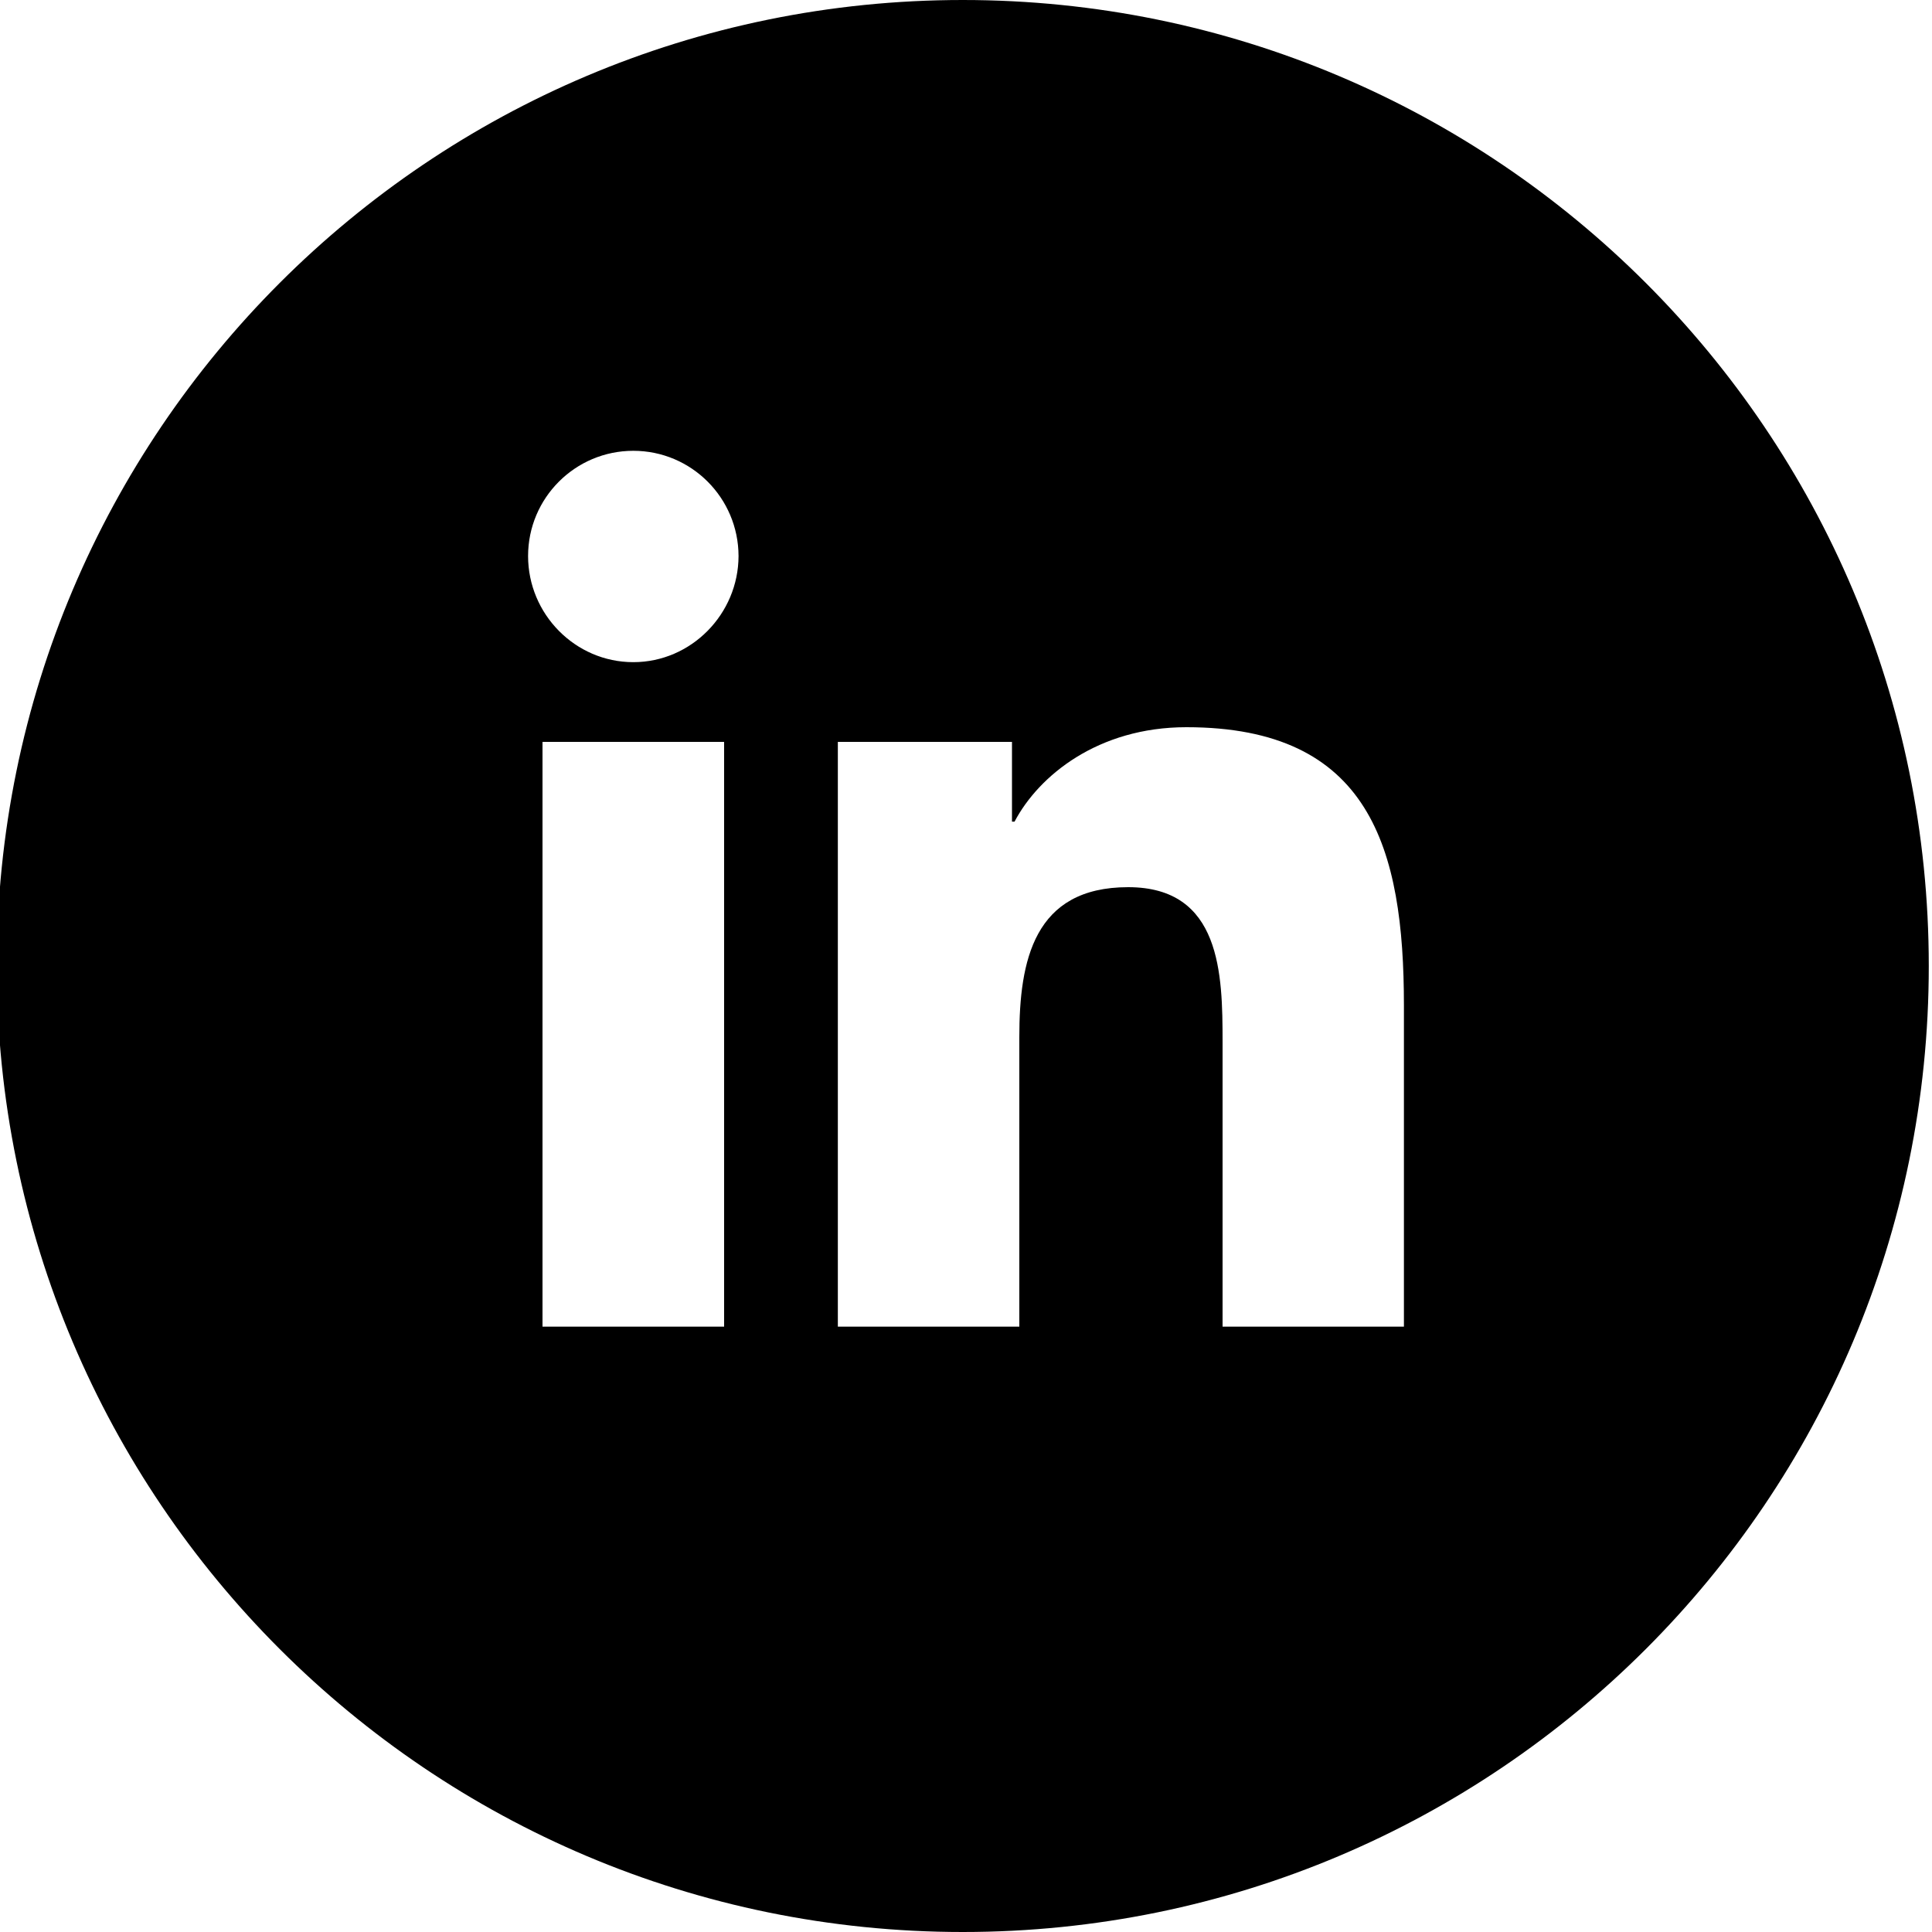
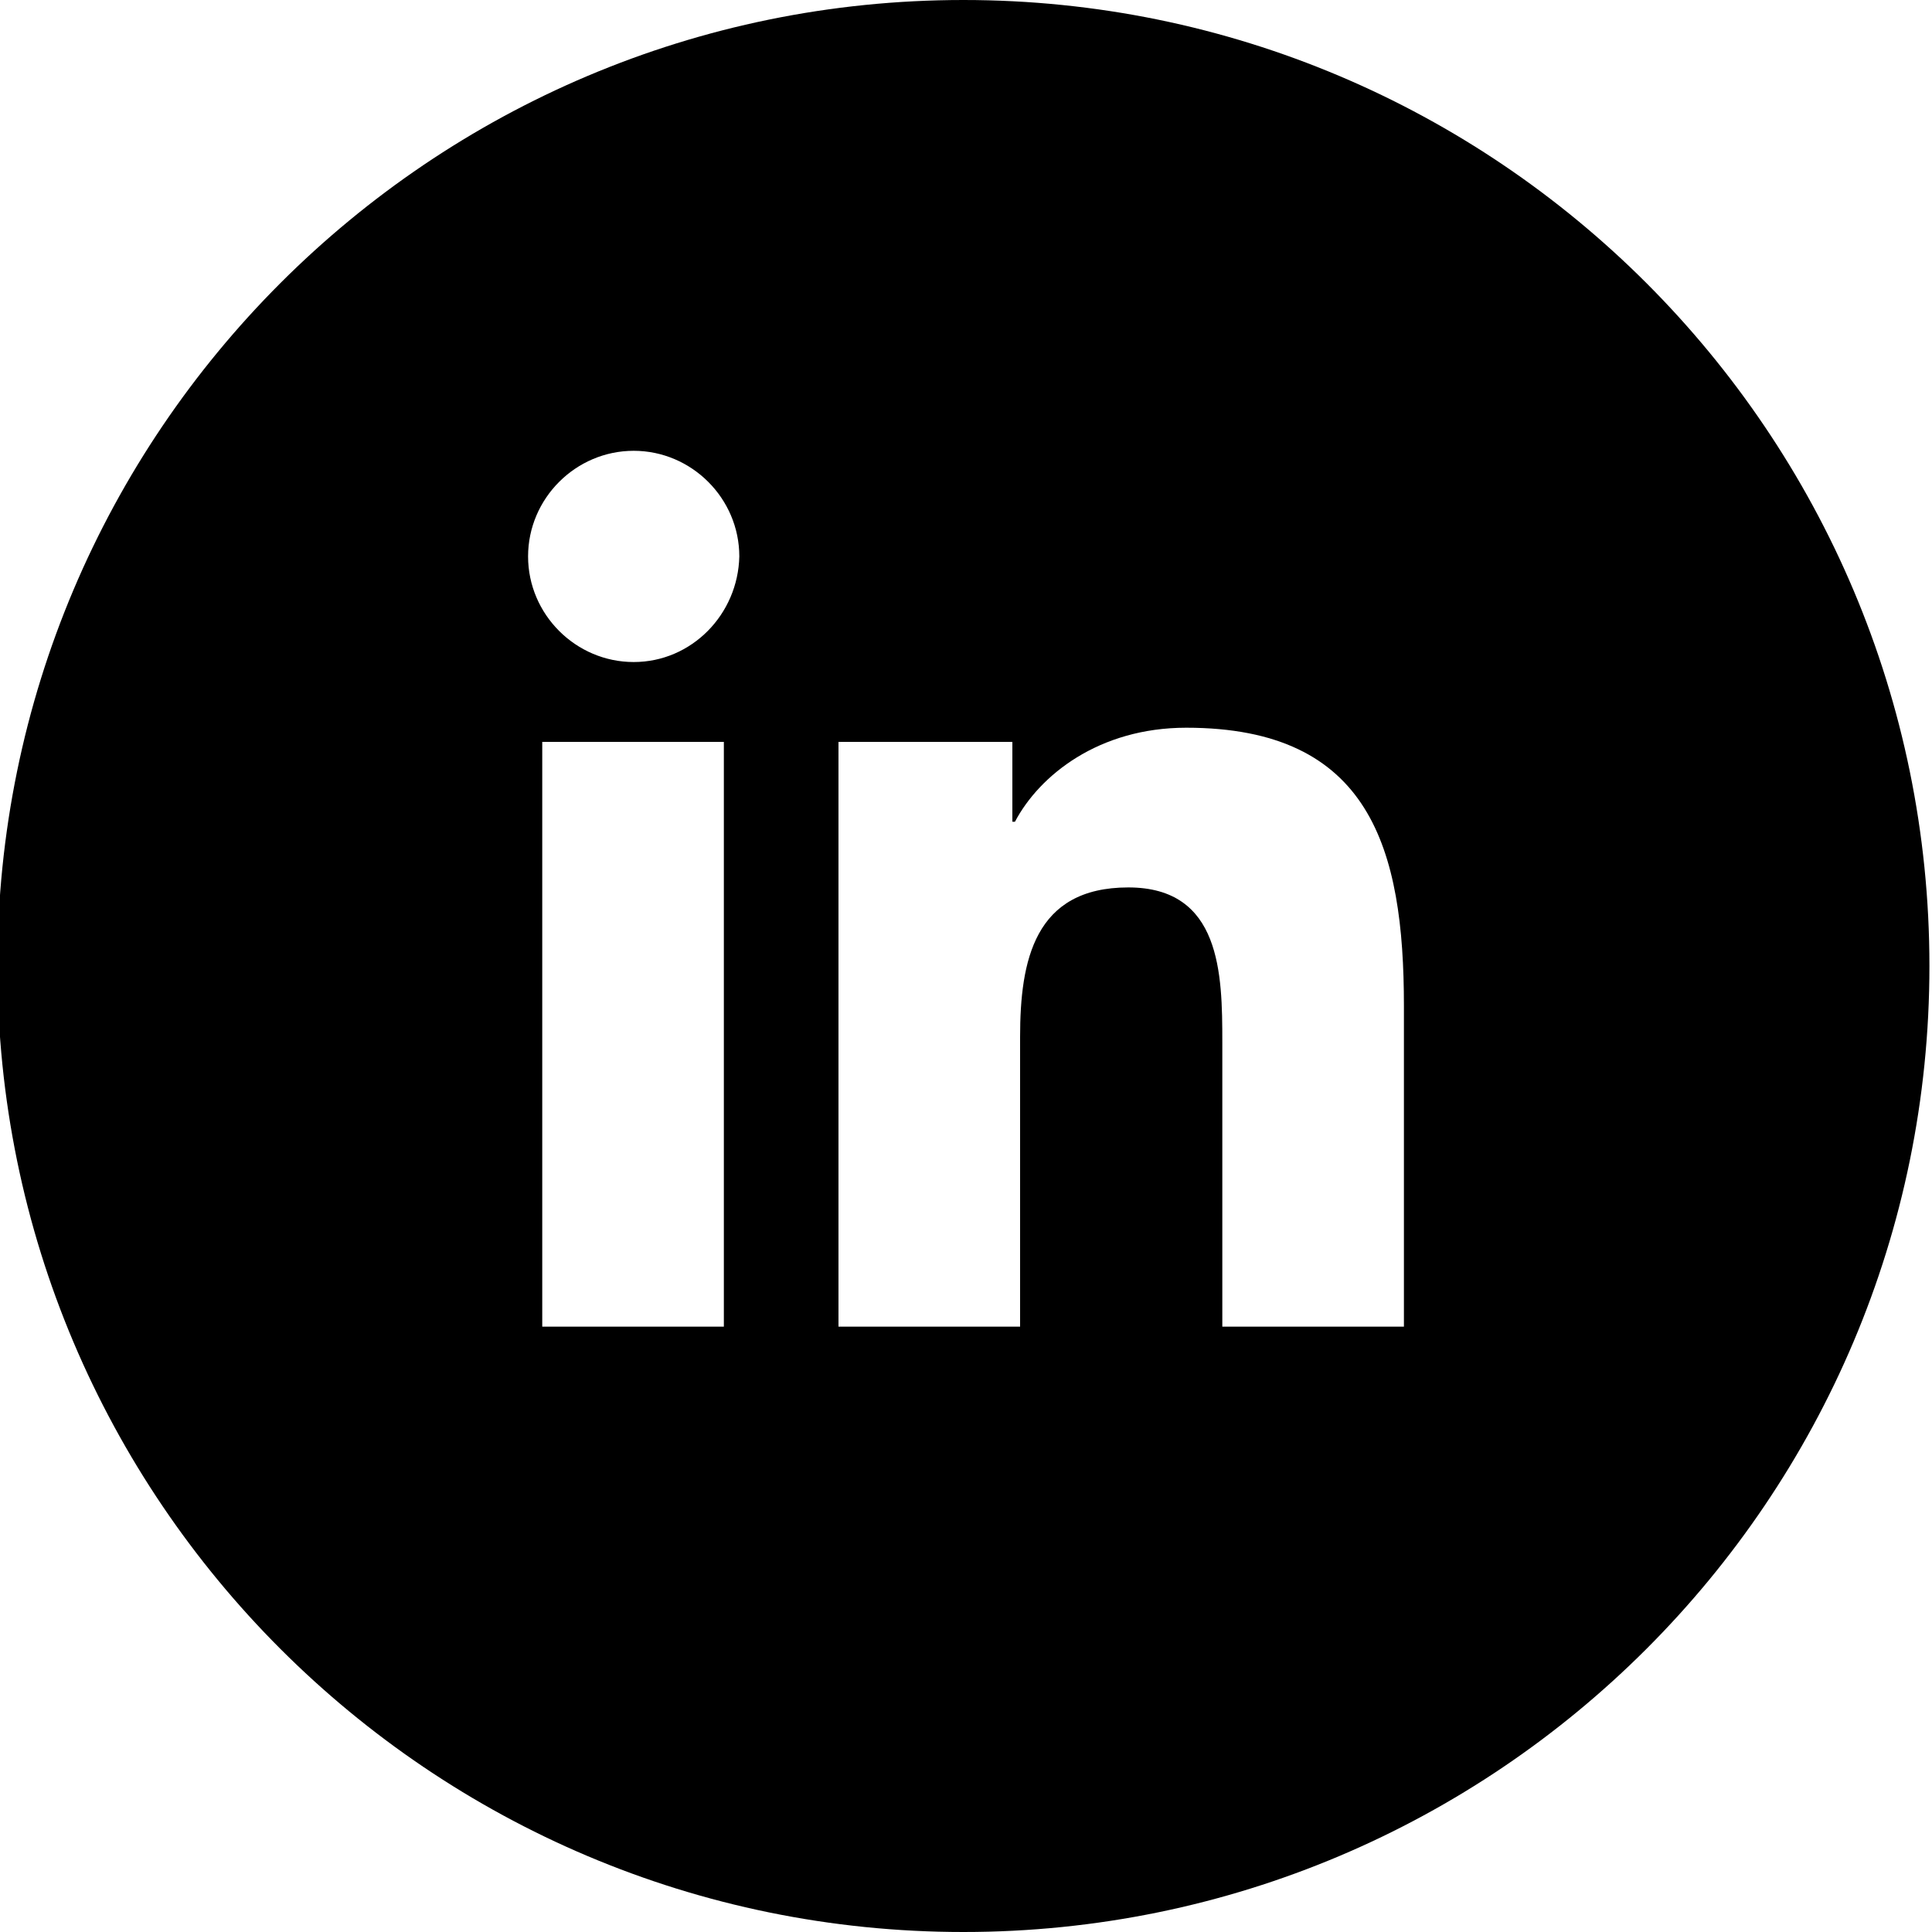
- <svg xmlns="http://www.w3.org/2000/svg" version="1.1" id="Layer_1" x="0px" y="0px" viewBox="0 0 150 150" style="enable-background:new 0 0 150 150;" xml:space="preserve">
-   <style type="text/css">
- 	.st0{display:none;}
- 	.st1{display:inline;}
- </style>
-   <g class="st0">
-     <g class="st1">
- 	</g>
-     <g class="st1">
- 	</g>
-     <g class="st1">
- 	</g>
-     <g class="st1">
- 	</g>
-     <g class="st1">
- 	</g>
-     <g class="st1">
- 	</g>
-     <g class="st1">
- 	</g>
-     <g class="st1">
- 	</g>
-     <g class="st1">
- 	</g>
-     <g class="st1">
- 	</g>
-     <g class="st1">
- 	</g>
-     <g class="st1">
- 	</g>
-     <g class="st1">
- 	</g>
-     <g class="st1">
- 	</g>
-     <g class="st1">
- 	</g>
-   </g>
-   <path class="st0" d="M75,0C33.58,0,0,33.58,0,75c0,41.42,33.58,75,75,75s75-33.58,75-75C150,33.58,116.42,0,75,0z M104.73,58.82  c0.03,0.66,0.06,1.33,0.06,2.03c0,20.73-15.79,44.65-44.66,44.65c-8.88,0-17.12-2.56-24.07-7.04c1.23,0.16,2.47,0.22,3.76,0.22  c7.34,0,14.12-2.52,19.45-6.69c-6.86-0.15-12.63-4.72-14.66-10.93c0.95,0.21,1.97,0.27,2.97,0.27c1.44,0,2.84-0.17,4.11-0.52  c-7.13-1.46-12.57-7.79-12.57-15.42c0-0.06,0-0.12,0-0.17c2.1,1.15,4.57,1.88,7.09,1.93c-4.17-2.79-6.97-7.61-6.97-13.04  c0-2.89,0.79-5.58,2.15-7.93c7.75,9.52,19.3,15.78,32.34,16.41c-0.26-1.14-0.36-2.33-0.36-3.58c0-8.64,6.99-15.69,15.68-15.69  c4.48,0,8.58,1.9,11.46,4.97c3.57-0.71,6.92-1.99,9.95-3.8c-1.17,3.68-3.65,6.73-6.9,8.67c3.16-0.4,6.19-1.23,9.04-2.48  C110.46,53.85,107.84,56.61,104.73,58.82z" />
-   <path d="M74.75,0c-41.42,0-75,33.58-75,75c0,41.42,33.58,75,75,75s75-33.58,75-75C149.75,33.58,116.17,0,74.75,0z M56.22,103h-14.1  V57.6h14.1V103z M49.17,51.41c-4.51,0-8.17-3.73-8.17-8.24S44.66,35,49.17,35c4.51,0,8.16,3.66,8.17,8.17  C57.33,47.67,53.67,51.41,49.17,51.41z M109,103h-0.02v0H94.92V80.9c0-5.27-0.11-12.02-7.33-12.02c-7.33,0-8.45,5.72-8.45,11.64V103  H65.05V57.6h13.52v6.19h0.2c1.88-3.57,6.48-7.33,13.34-7.33c14.26,0,16.89,9.4,16.89,21.6V103z" />
-   <g class="st0">
-     <g class="st1">
- 	</g>
-     <g class="st1">
- 	</g>
-     <g class="st1">
- 	</g>
-     <g class="st1">
- 	</g>
-     <g class="st1">
- 	</g>
-     <g class="st1">
- 	</g>
-     <g class="st1">
- 	</g>
-     <g class="st1">
- 	</g>
-     <g class="st1">
- 	</g>
-     <g class="st1">
- 	</g>
-     <g class="st1">
- 	</g>
-     <g class="st1">
- 	</g>
-     <g class="st1">
- 	</g>
-     <g class="st1">
- 	</g>
-     <g class="st1">
- 	</g>
-   </g>
-   <path class="st0" d="M75,0C33.58,0,0,33.58,0,75c0,41.42,33.58,75,75,75s75-33.58,75-75C150,33.58,116.42,0,75,0z M99.67,42.27  l-8.94,0c-7.02,0-8.37,3.33-8.37,8.22v10.78h16.72L96.9,78.17H82.36v43.33H64.92V78.17H50.33V61.28h14.58V48.82  c0-14.45,8.83-22.32,21.72-22.32c6.17,0,11.48,0.46,13.03,0.66V42.27z" />
-   <path class="st0" d="M75,0C33.58,0,0,33.58,0,75c0,41.42,33.58,75,75,75s75-33.58,75-75C150,33.58,116.42,0,75,0z M58.08,74.5  c0,1.38-0.21,2.72-0.59,3.98L82.2,92.57c2.5-2.71,6.07-4.4,10.04-4.4c7.54,0,13.67,6.13,13.67,13.67c0,7.54-6.13,13.67-13.67,13.67  s-13.67-6.13-13.67-13.67c0-1.12,0.14-2.2,0.39-3.24L53.91,84.31c-2.46,2.39-5.81,3.86-9.5,3.86c-7.54,0-13.67-6.13-13.67-13.67  s6.13-13.67,13.67-13.67c3.69,0,7.04,1.47,9.5,3.86l25.06-14.28c-0.25-1.04-0.39-2.12-0.39-3.24c0-7.54,6.13-13.67,13.67-13.67  s13.67,6.13,13.67,13.67c0,7.54-6.13,13.67-13.67,13.67c-3.97,0-7.54-1.7-10.04-4.41L57.48,70.52  C57.87,71.78,58.08,73.12,58.08,74.5z" />
+ <svg xmlns="http://www.w3.org/2000/svg" viewBox="0 0 150 150">
+   <path d="M74.8 0C33.4 0-.2 33.6-.2 75s33.6 75 75 75 75-33.6 75-75-33.6-75-75-75zM56.2 103H42.1V57.6h14.1V103zm-7-51.6c-4.5 0-8.2-3.7-8.2-8.2s3.7-8.2 8.2-8.2 8.2 3.7 8.2 8.2c-.1 4.5-3.7 8.2-8.2 8.2zM109 103H94.9V80.9c0-5.3-.1-12-7.3-12-7.3 0-8.4 5.7-8.4 11.6V103H65.1V57.6h13.5v6.2h.2c1.9-3.6 6.5-7.3 13.3-7.3 14.3 0 16.9 9.4 16.9 21.6V103z" />
</svg>
